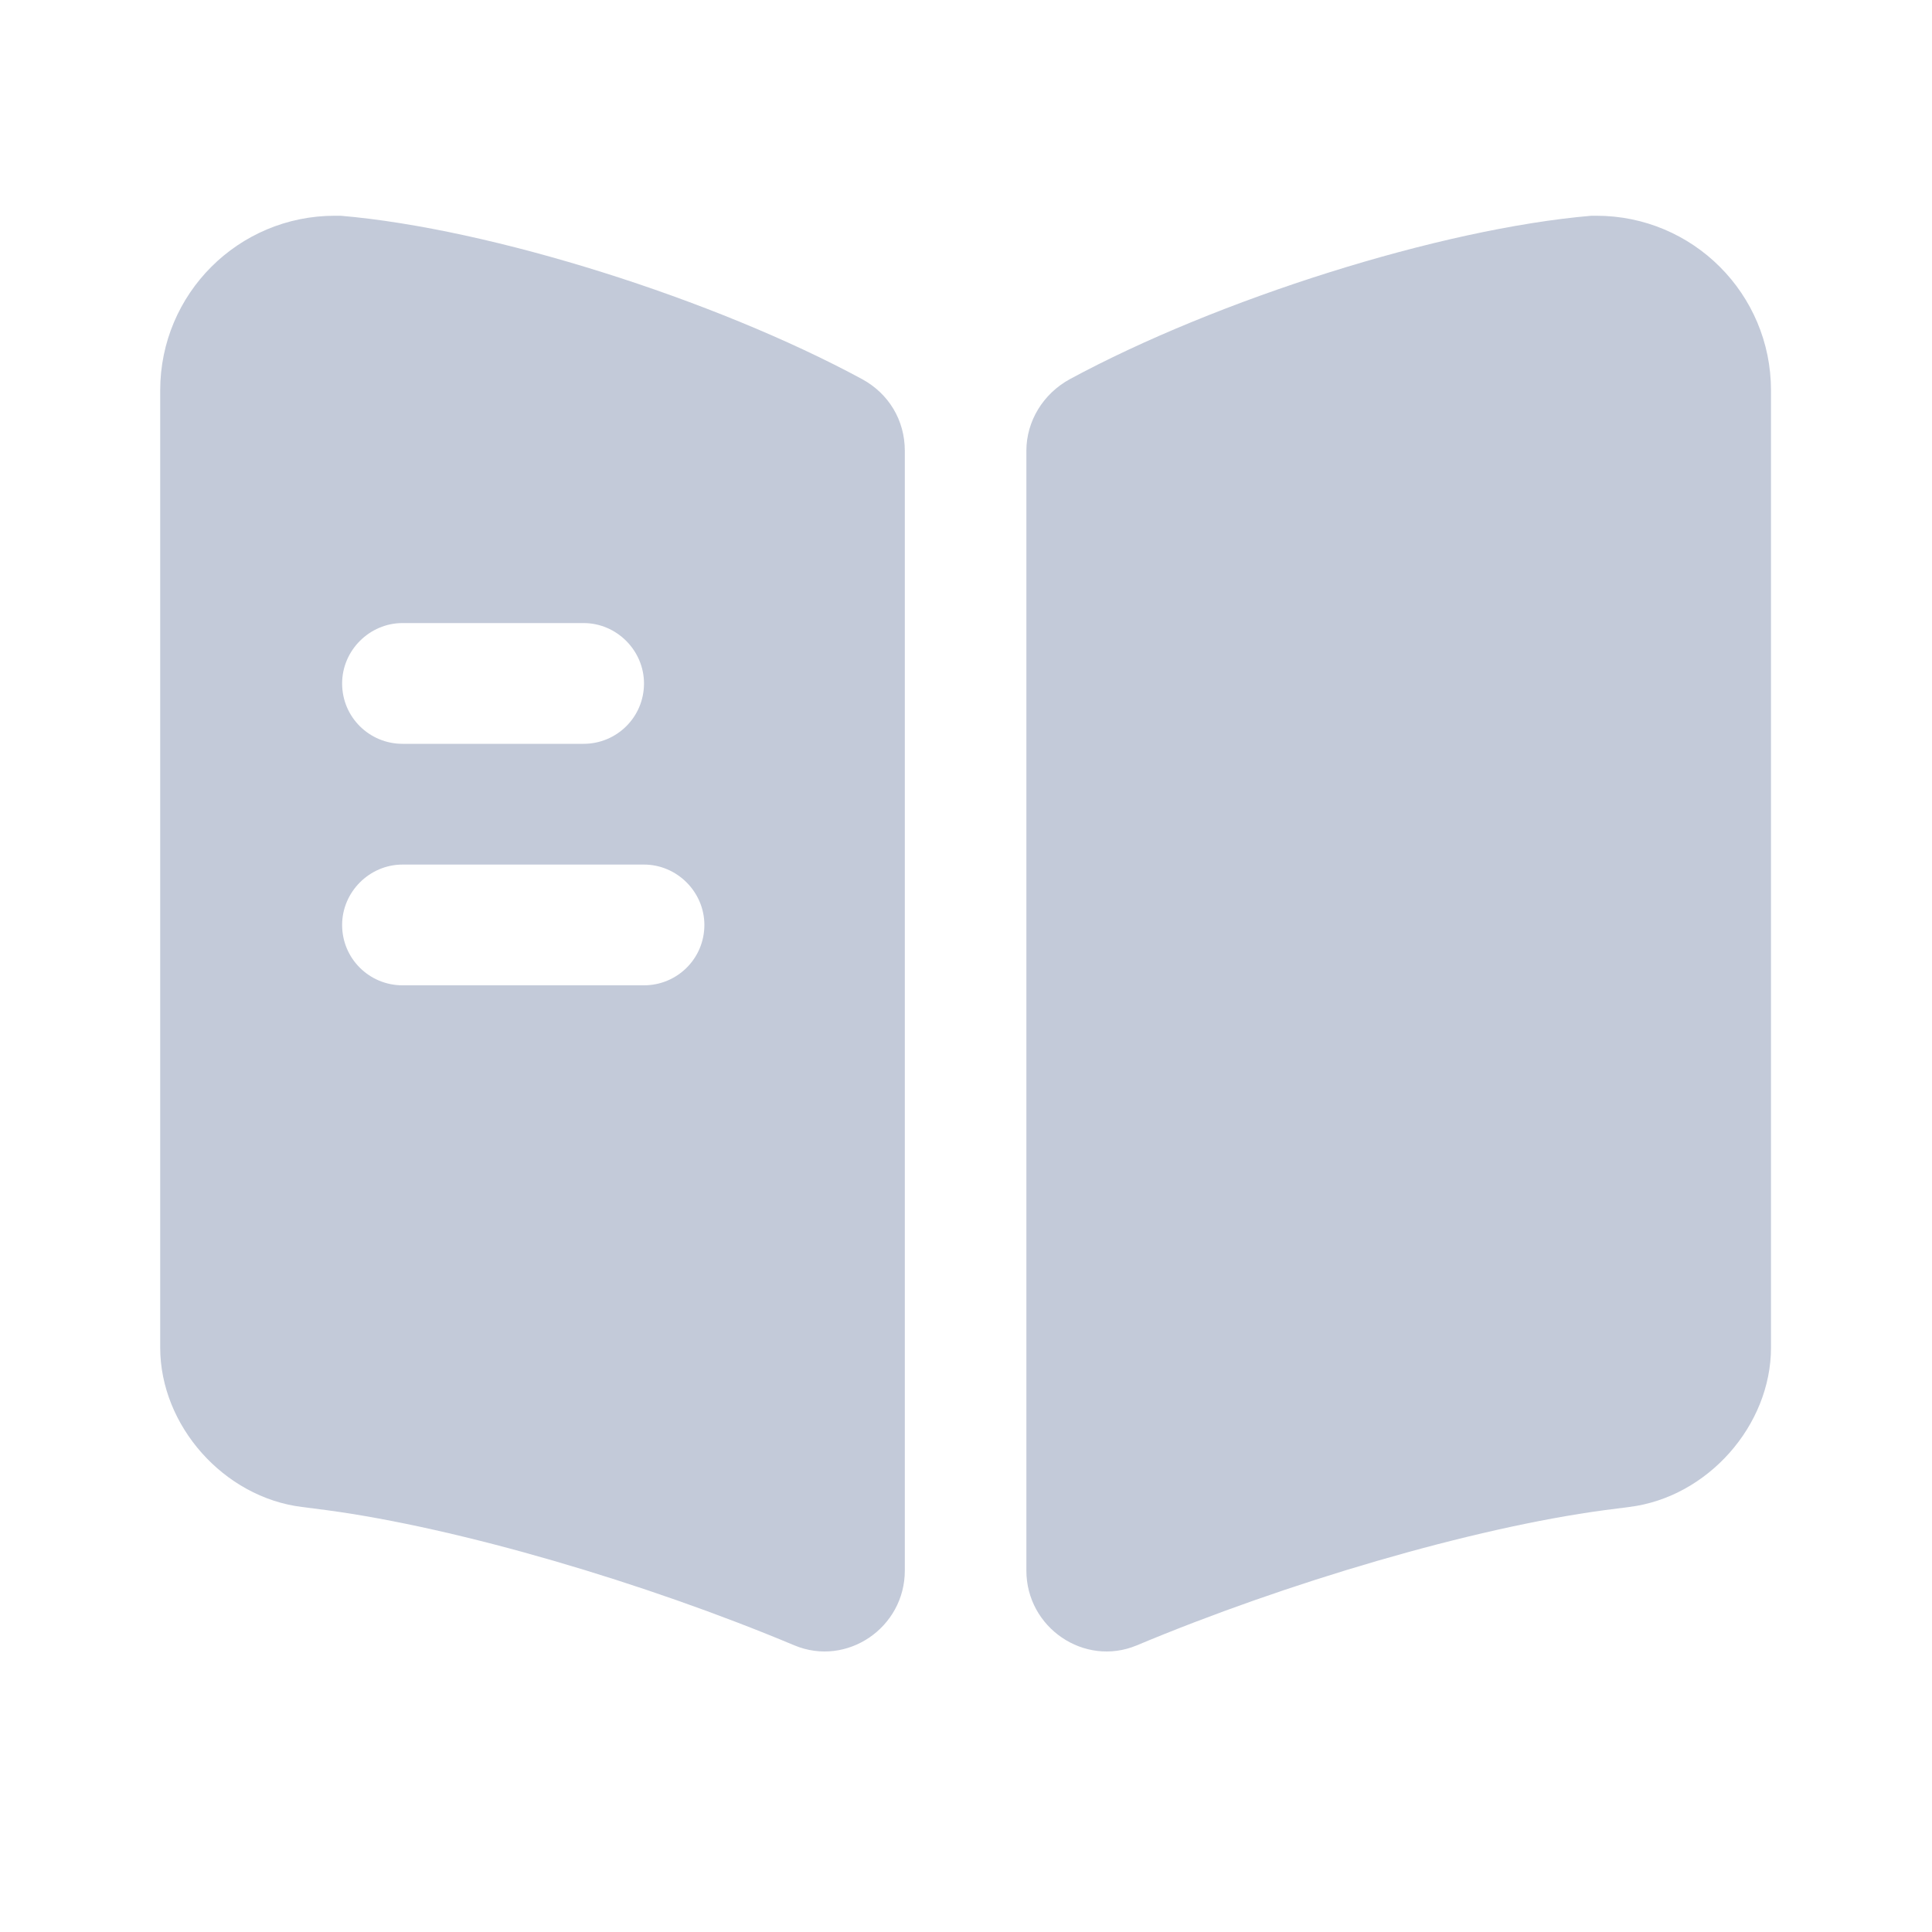
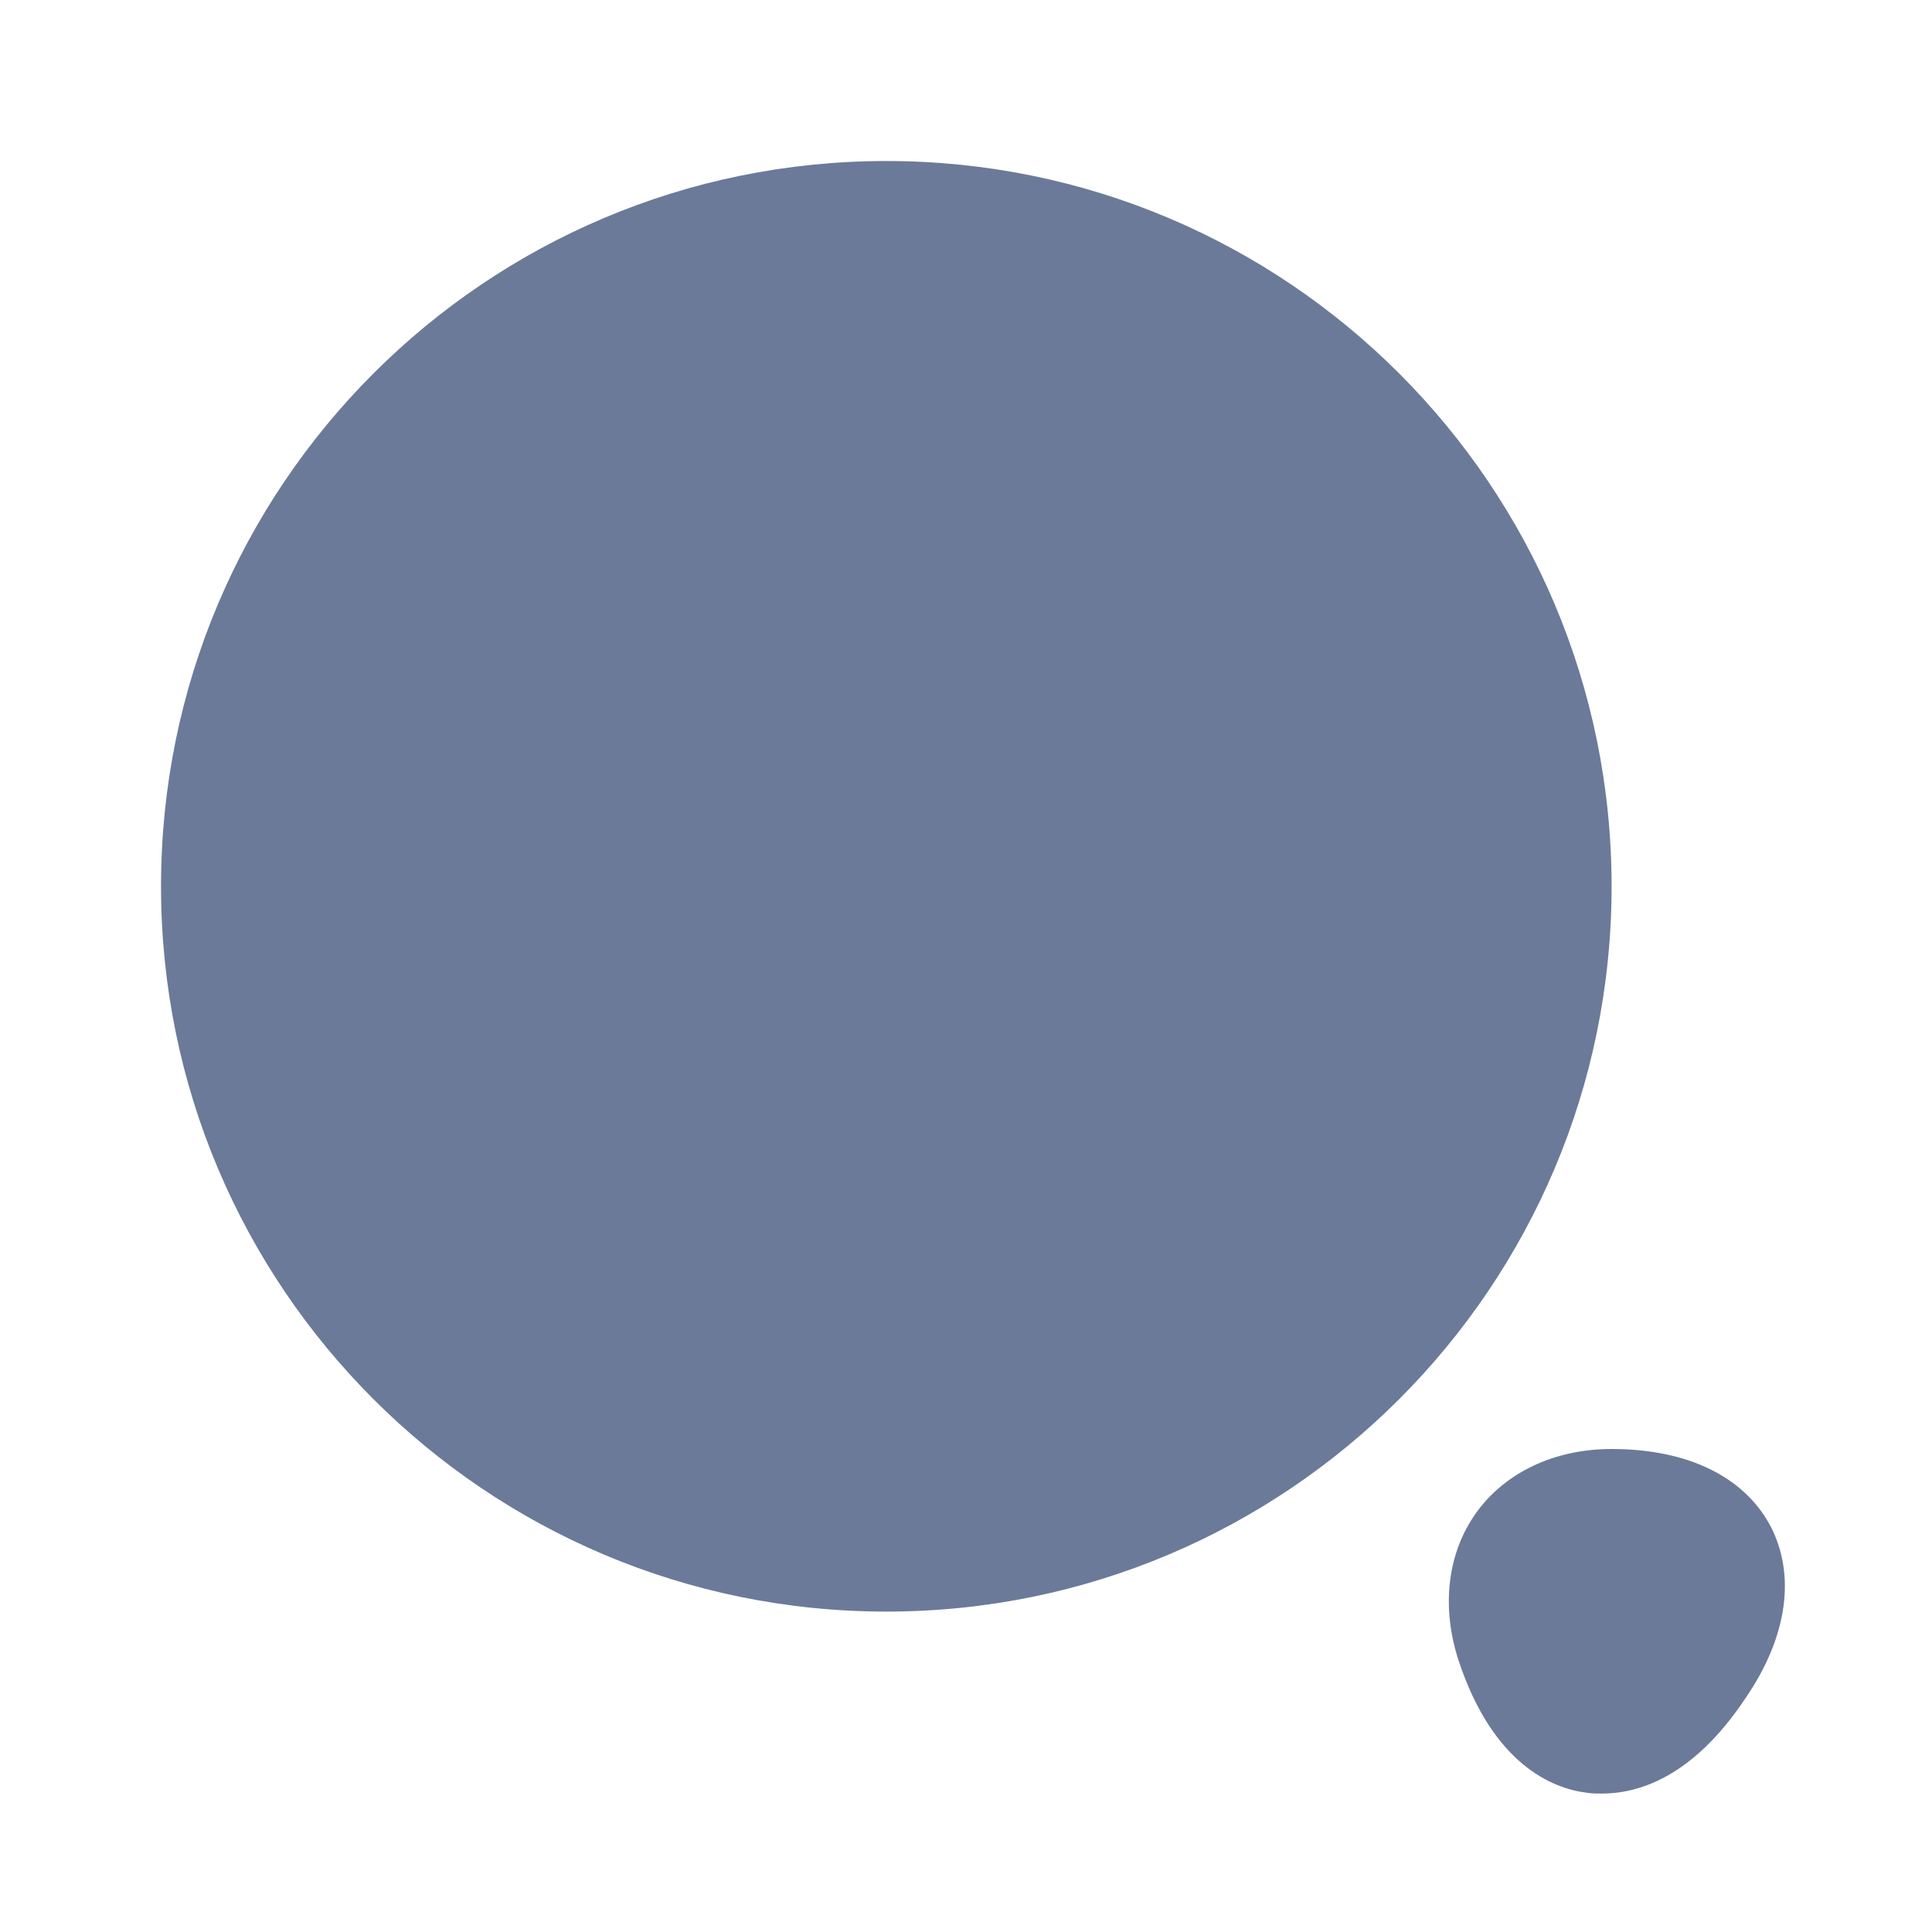
- <svg xmlns="http://www.w3.org/2000/svg" width="24" height="24" viewBox="0 0 24 24" fill="none">
-   <path d="M22 4.85V16.74C22 17.71 21.21 18.6 20.24 18.72L19.93 18.76C18.29 18.98 15.98 19.66 14.12 20.44C13.47 20.71 12.75 20.22 12.75 19.51V5.6C12.75 5.23 12.96 4.89 13.29 4.71C15.12 3.72 17.89 2.84 19.77 2.68H19.83C21.03 2.68 22 3.65 22 4.85Z" fill="#C3CAD9" />
-   <path d="M10.71 4.71C8.88 3.72 6.11 2.84 4.23 2.68H4.16C2.96 2.68 1.99 3.65 1.99 4.85V16.74C1.99 17.71 2.78 18.6 3.75 18.72L4.06 18.76C5.7 18.98 8.01 19.66 9.87 20.44C10.52 20.71 11.24 20.22 11.24 19.51V5.6C11.24 5.22 11.04 4.89 10.71 4.71ZM5 7.74H7.25C7.66 7.74 8 8.08 8 8.49C8 8.91 7.66 9.24 7.25 9.24H5C4.59 9.24 4.25 8.91 4.25 8.49C4.25 8.08 4.59 7.74 5 7.74ZM8 12.24H5C4.59 12.24 4.25 11.91 4.25 11.49C4.25 11.08 4.59 10.74 5 10.74H8C8.41 10.74 8.75 11.08 8.75 11.49C8.75 11.91 8.41 12.24 8 12.24Z" fill="#C3CAD9" />
+ <svg xmlns="http://www.w3.org/2000/svg" width="32" height="32" viewBox="0 0 32 32" fill="none">
+   <path d="M14.68 26.693C21.315 26.693 26.693 21.315 26.693 14.68C26.693 8.045 21.315 2.667 14.68 2.667C8.045 2.667 2.667 8.045 2.667 14.68C2.667 21.315 8.045 26.693 14.68 26.693Z" fill="#6B7A99" />
+   <path d="M29.32 25.267C28.88 24.453 27.947 24 26.693 24C25.747 24 24.933 24.387 24.453 25.053C23.973 25.72 23.867 26.613 24.16 27.507C24.733 29.24 25.733 29.627 26.28 29.693C26.36 29.707 26.44 29.707 26.533 29.707C27.12 29.707 28.027 29.453 28.907 28.133C29.613 27.107 29.747 26.08 29.32 25.267Z" fill="#6B7A99" />
</svg>
